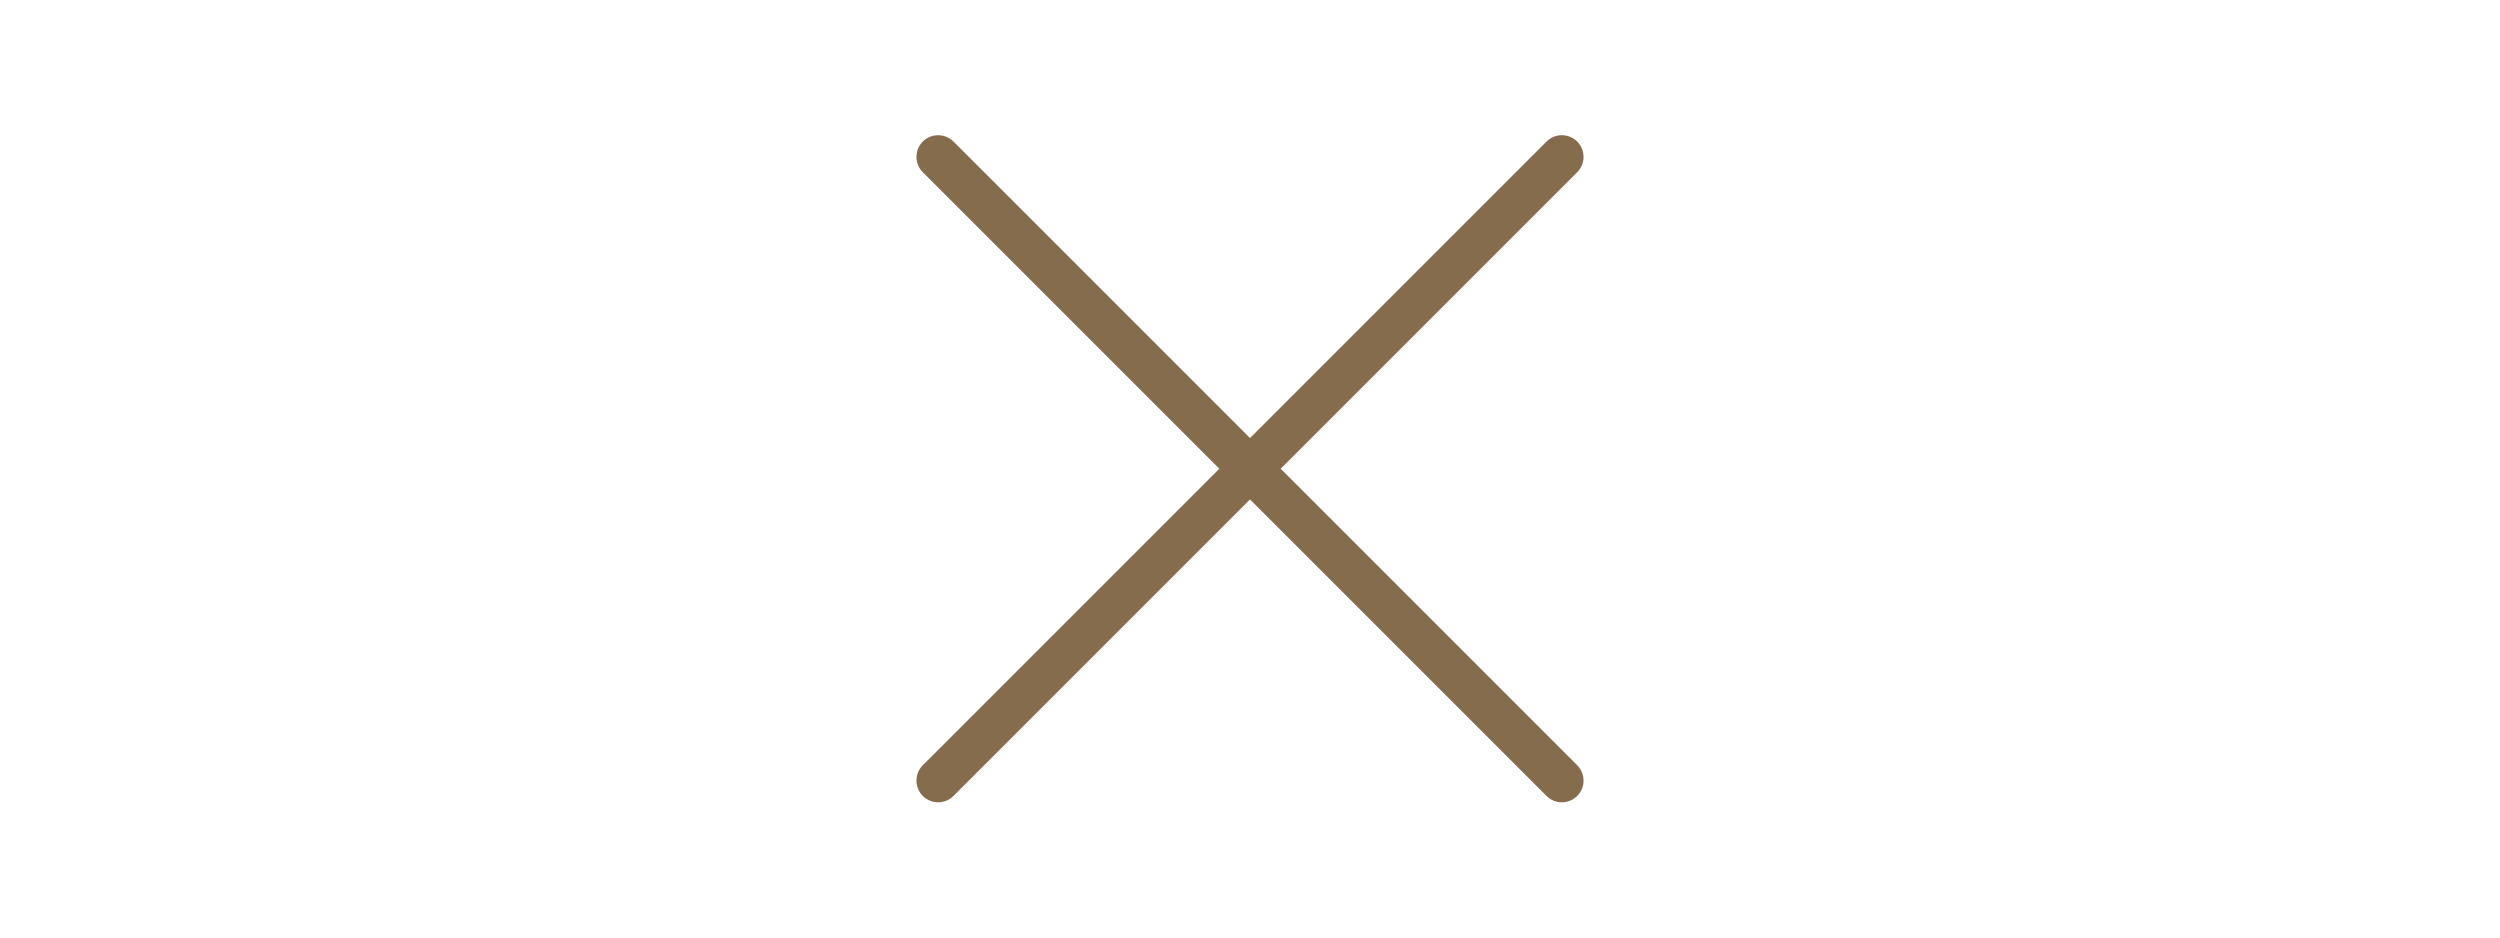
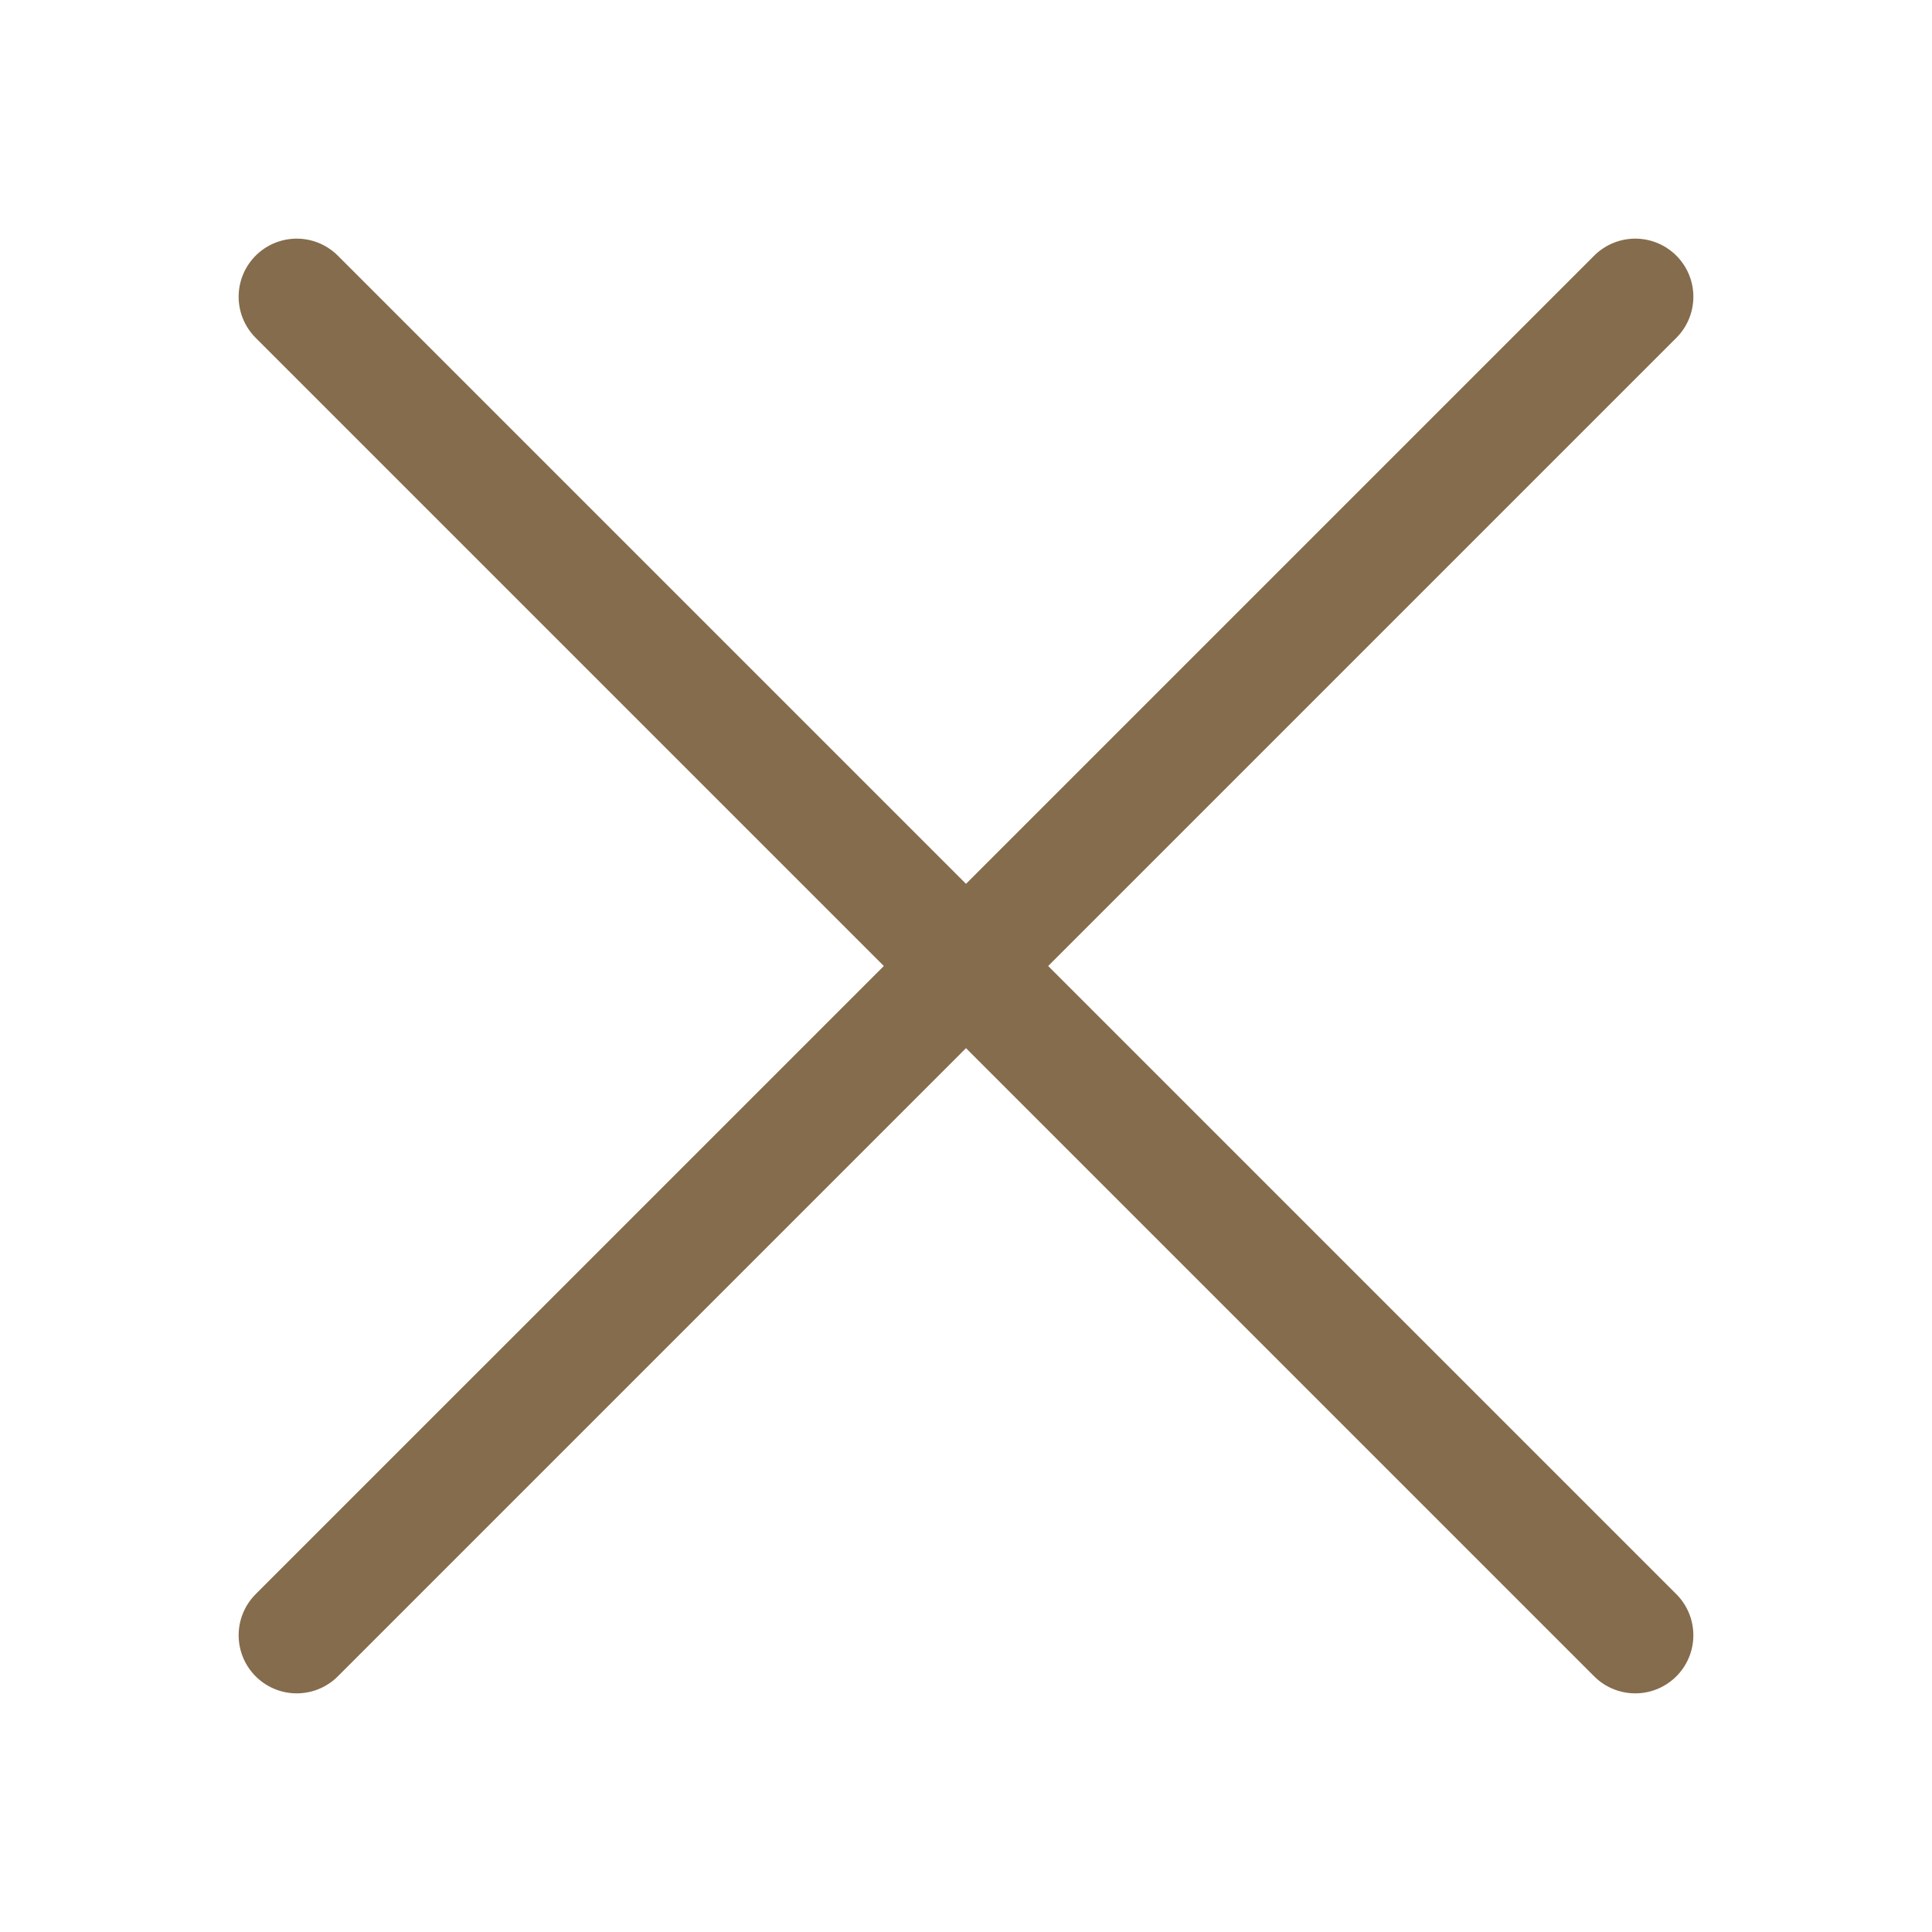
- <svg xmlns="http://www.w3.org/2000/svg" width="100%" height="100%" viewBox="0 0 120 45" version="1.1" xml:space="preserve" style="fill-rule:evenodd;clip-rule:evenodd;stroke-linecap:round;stroke-linejoin:round;stroke-miterlimit:1.5;">
-   <g transform="matrix(1.69356,0,0,1.69356,38.8305,1.33048)">
-     <g transform="matrix(0.707107,0.707107,-0.707107,0.707107,12.5,-5.17767)">
-       <path d="M12.5,0L12.5,25" style="fill:none;stroke:rgb(133,108,76);stroke-width:1.23px;" />
+ <svg xmlns="http://www.w3.org/2000/svg" width="100%" height="100%" viewBox="0 0 50 50" version="1.1" xml:space="preserve" style="fill-rule:evenodd;clip-rule:evenodd;stroke-linecap:round;stroke-linejoin:round;stroke-miterlimit:1.5;">
+   <g transform="matrix(1.36599,0,0,1.36599,-9.14909,-9.14977)">
+     <g transform="matrix(1.22586,-1.22586,1.22586,1.22586,-30.9789,22.8148)">
+       <path d="M21.941,13.38L21.941,34.067" style="fill:none;stroke:rgb(133,108,76);stroke-width:1.27px;" />
    </g>
-     <g transform="matrix(0.707107,-0.707107,0.707107,0.707107,-5.17767,12.5)">
-       <path d="M12.5,0L12.5,25" style="fill:none;stroke:rgb(133,108,76);stroke-width:1.23px;" />
+     <g transform="matrix(1.22586,1.22586,-1.22586,1.22586,27.1847,-30.9784)">
+       <path d="M21.941,13.38L21.941,34.067" style="fill:none;stroke:rgb(133,108,76);stroke-width:1.27px;" />
    </g>
  </g>
</svg>
